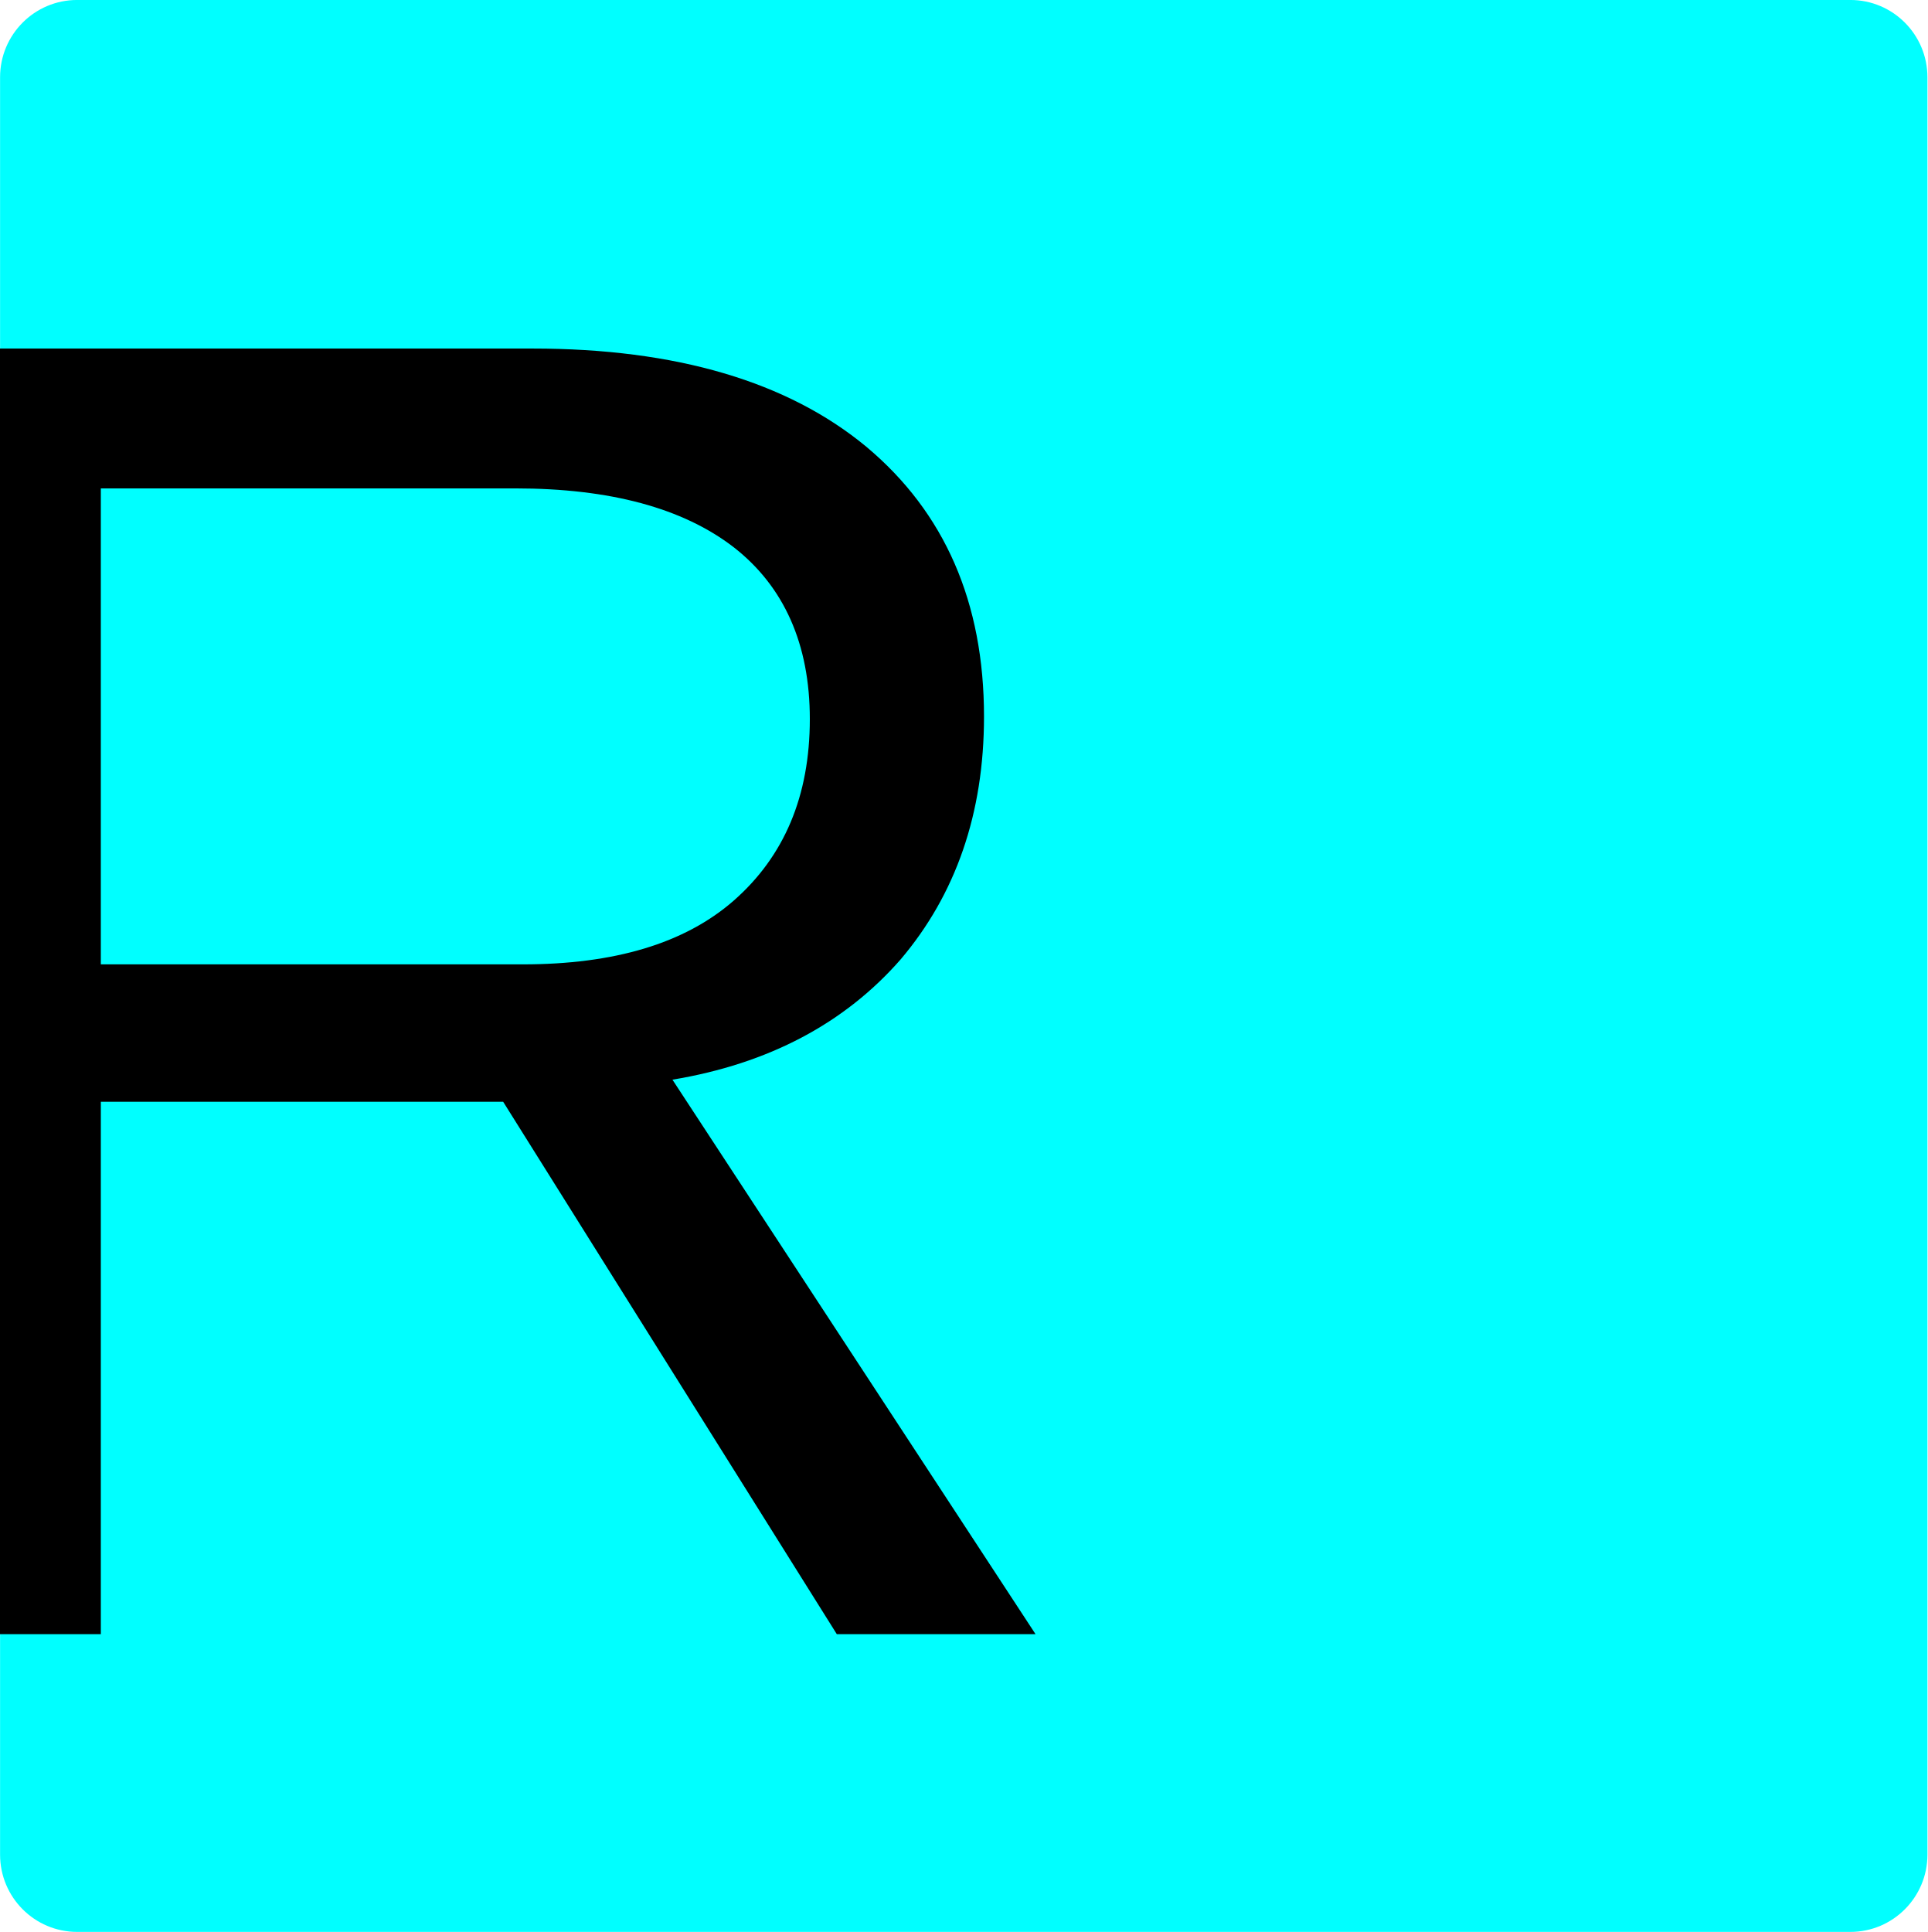
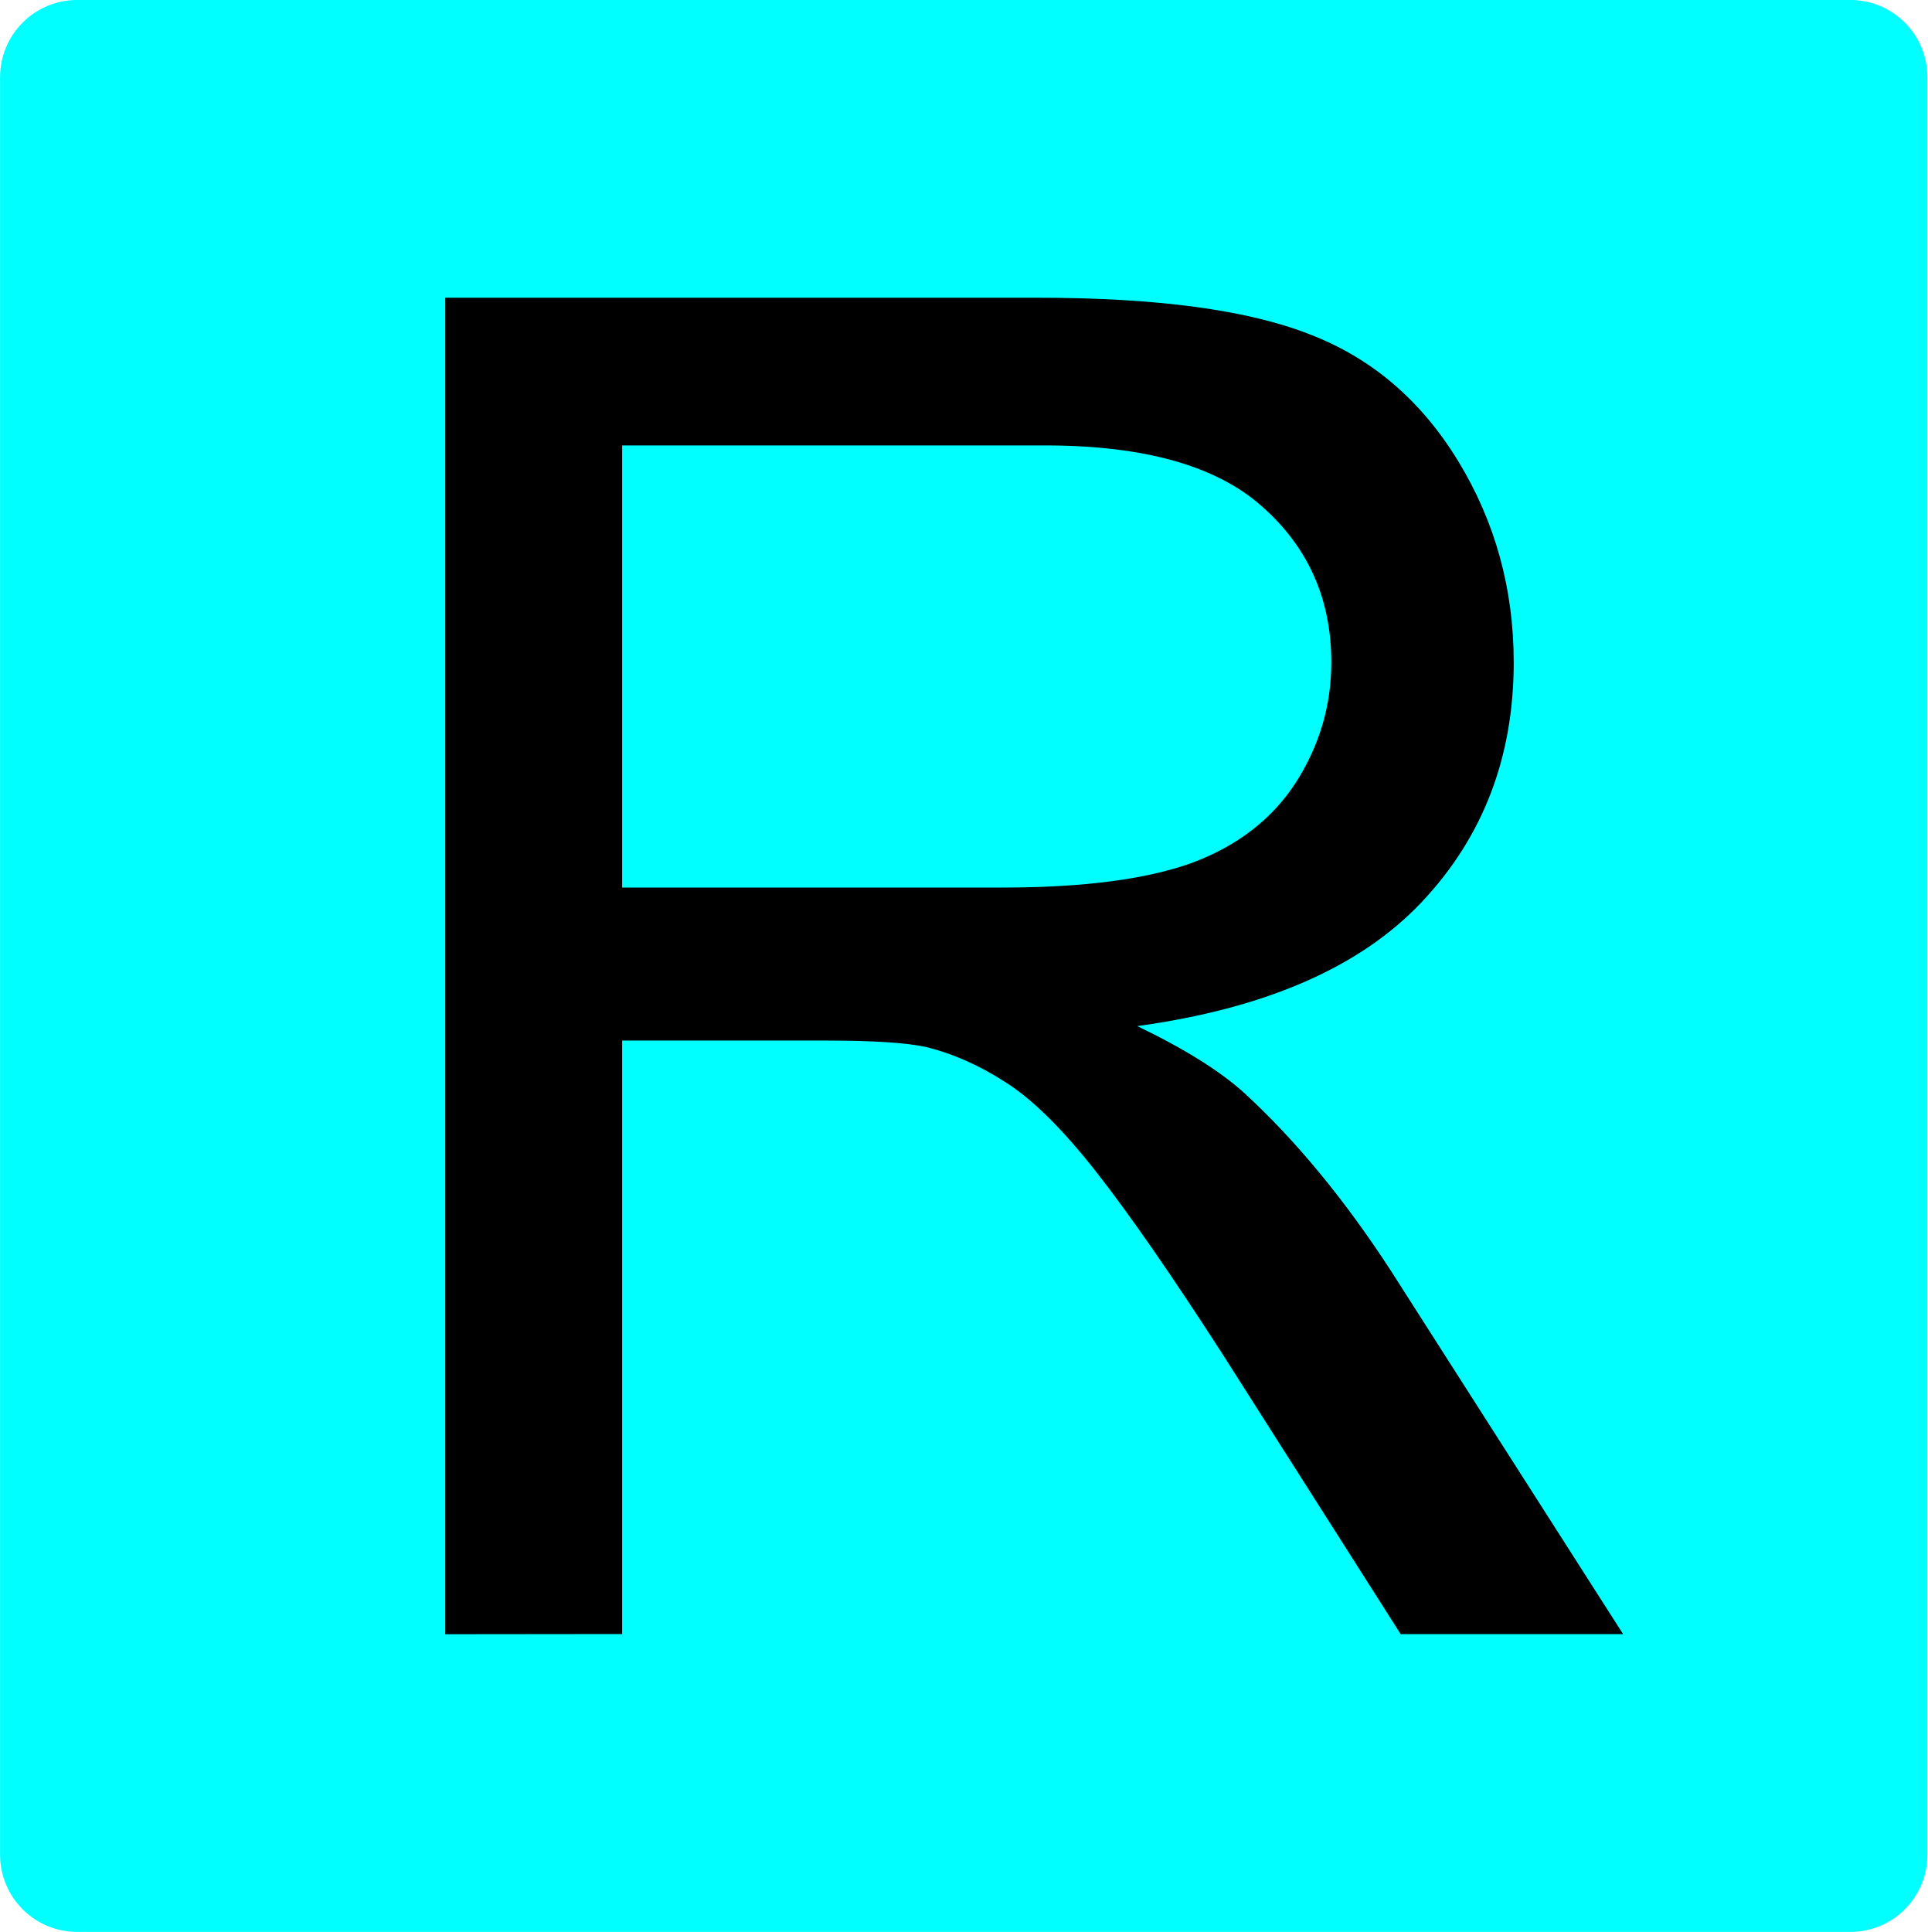
<svg xmlns="http://www.w3.org/2000/svg" width="5.827mm" height="5.84mm" viewBox="0 0 20.646 20.695" id="svg4817" version="1.1">
  <defs id="defs4819" />
  <g id="layer1" transform="translate(-142.4729,-427.4197)">
-     <g id="g4360-3" transform="matrix(1.681964,0,0,1.681964,-21.12327,690.3925)">
-       <g transform="matrix(0,0.6276703,-0.6276703,0,617.049,-168.4942)" id="g6596-3-7-7">
-         <rect style="color:#000000;clip-rule:nonzero;display:inline;overflow:visible;visibility:visible;opacity:1;isolation:auto;mix-blend-mode:normal;color-interpolation:sRGB;color-interpolation-filters:linearRGB;solid-color:#000000;solid-opacity:1;fill:#00ffff;fill-opacity:1;fill-rule:evenodd;stroke:none;stroke-width:0.5;stroke-linecap:butt;stroke-linejoin:miter;stroke-miterlimit:4;stroke-dasharray:none;stroke-dashoffset:0;stroke-opacity:1;color-rendering:auto;image-rendering:auto;shape-rendering:auto;text-rendering:auto;enable-background:accumulate" id="rect5123-32-7-8-9-3" width="19.602" height="19.557" x="19.35" y="808.56" ry="0.782" rx="0.784" />
-       </g>
-       <text xml:space="preserve" style="font-style:normal;font-variant:normal;font-weight:normal;font-stretch:normal;font-size:3.387px;line-height:0%;font-family:Arial;-inkscape-font-specification:'Arial, Normal';text-align:start;letter-spacing:0.018px;word-spacing:0px;writing-mode:lr-tb;text-anchor:start;fill:#000000;fill-opacity:1;stroke:none;stroke-width:1px;stroke-linecap:butt;stroke-linejoin:miter;stroke-opacity:1" x="103.461" y="-145.941" id="text5265-4-4-1">
-         <tspan id="tspan5267-6-9-1" x="103.47" y="-145.941" style="font-style:normal;font-variant:normal;font-weight:normal;font-stretch:normal;font-size:11.891px;line-height:125%;font-family:Arial;-inkscape-font-specification:'Arial, Normal';text-align:center;writing-mode:lr-tb;text-anchor:middle">R</tspan>
-       </text>
+     <g id="g6596-3-7-7" transform="matrix(0,1.055719,-1.055719,0,1016.731,406.9914)">
+       <rect rx="0.784" ry="0.782" y="808.56" x="19.35" height="19.557" width="19.602" id="rect5123-32-7-8-9-3" style="color:#000000;clip-rule:nonzero;display:inline;overflow:visible;visibility:visible;opacity:1;isolation:auto;mix-blend-mode:normal;color-interpolation:sRGB;color-interpolation-filters:linearRGB;solid-color:#000000;solid-opacity:1;fill:#00ffff;fill-opacity:1;fill-rule:evenodd;stroke:none;stroke-width:0.5;stroke-linecap:butt;stroke-linejoin:miter;stroke-miterlimit:4;stroke-dasharray:none;stroke-dashoffset:0;stroke-opacity:1;color-rendering:auto;image-rendering:auto;shape-rendering:auto;text-rendering:auto;enable-background:accumulate" />
+     </g>
+     <g aria-label="R" style="font-style:normal;font-variant:normal;font-weight:normal;font-stretch:normal;font-size:20.184px;line-height:0%;font-family:Arial;-inkscape-font-specification:'Arial, Normal';text-align:start;letter-spacing:0.03px;word-spacing:0px;writing-mode:lr-tb;text-anchor:start;fill:#000000;fill-opacity:1;stroke:none;stroke-width:1.682px;stroke-linecap:butt;stroke-linejoin:miter;stroke-opacity:1" id="text5265-4-4-1">
+       <path d="m 147.241,444.925 v -14.316 h 6.348 q 1.914,0 2.91,0.391 0.996,0.381 1.592,1.357 0.596,0.977 0.596,2.158 0,1.523 -0.986,2.568 -0.986,1.045 -3.047,1.328 0.752,0.361 1.143,0.713 0.83,0.762 1.572,1.904 l 2.49,3.896 h -2.383 l -1.895,-2.979 q -0.83,-1.289 -1.367,-1.973 -0.537,-0.684 -0.967,-0.957 -0.42,-0.273 -0.859,-0.381 -0.322,-0.068 -1.055,-0.068 h -2.197 v 6.357 z m 1.895,-7.998 h 4.072 q 1.299,0 2.031,-0.264 0.732,-0.273 1.113,-0.859 0.381,-0.596 0.381,-1.289 0,-1.016 -0.742,-1.67 -0.732,-0.654 -2.324,-0.654 h -4.531 z" style="font-style:normal;font-variant:normal;font-weight:normal;font-stretch:normal;font-size:20px;line-height:125%;font-family:Arial;-inkscape-font-specification:'Arial, Normal';text-align:center;writing-mode:lr-tb;text-anchor:middle;stroke-width:1.682px" id="path821" />
    </g>
  </g>
</svg>
